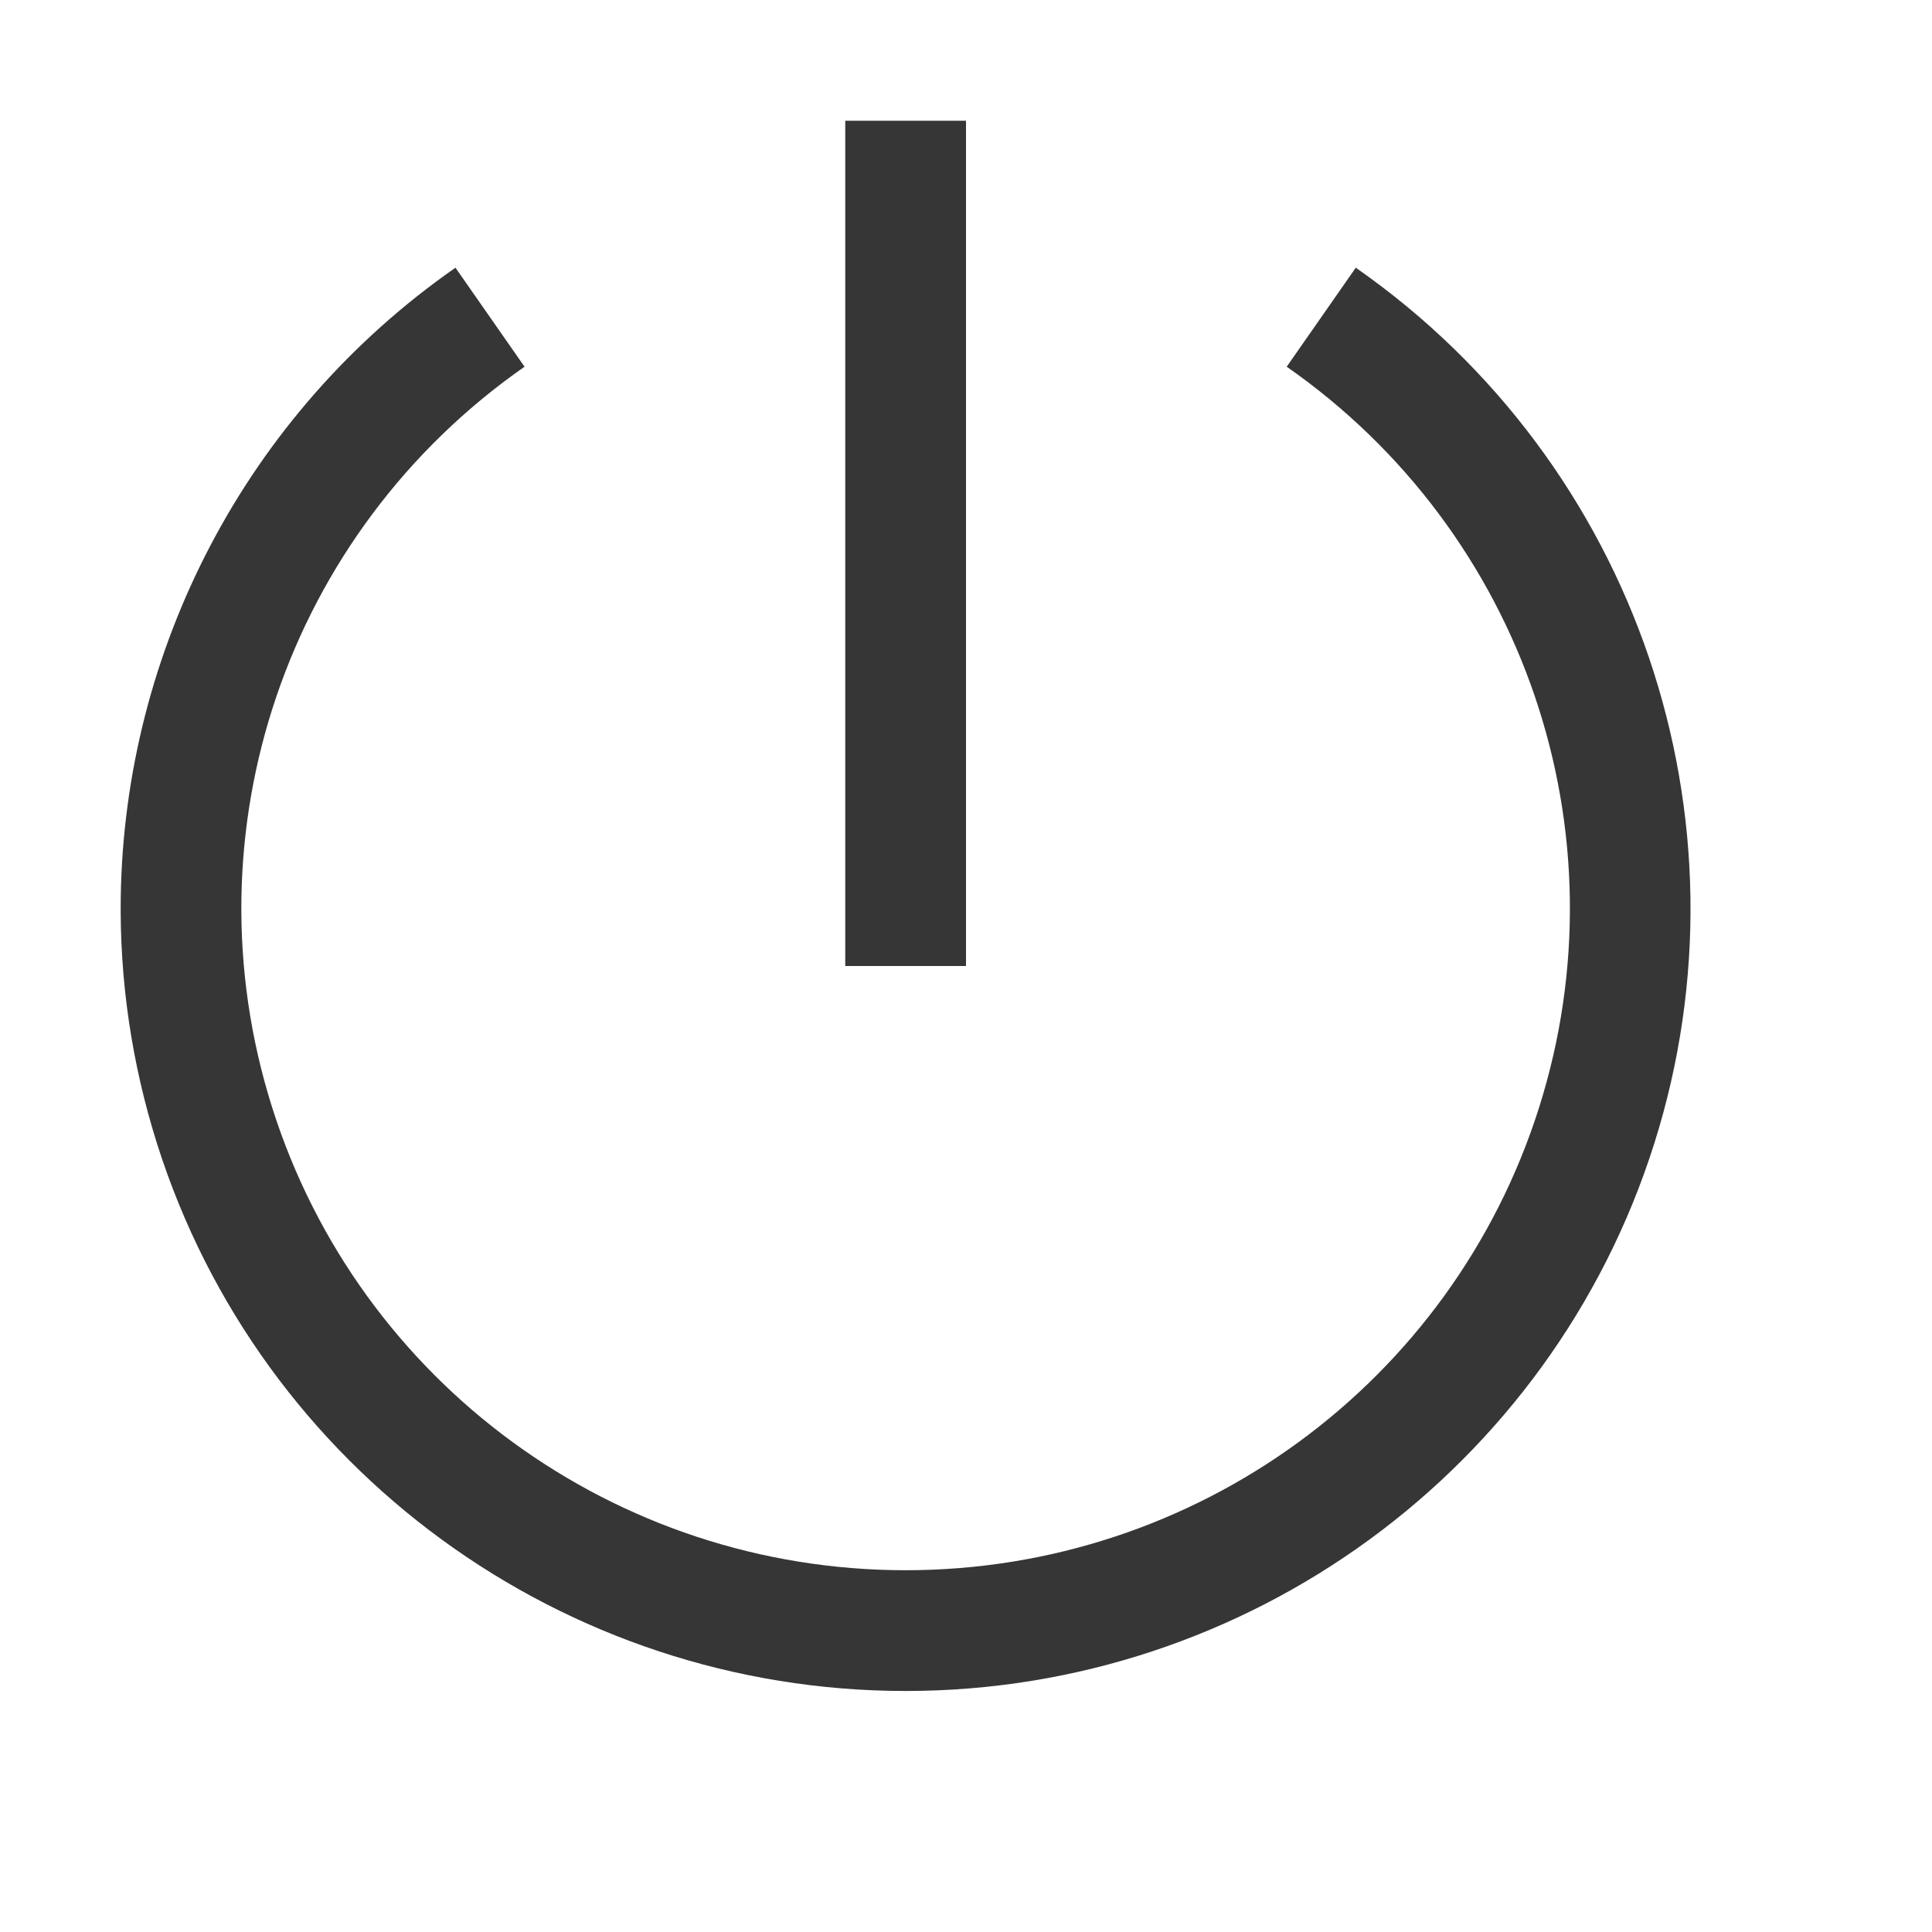
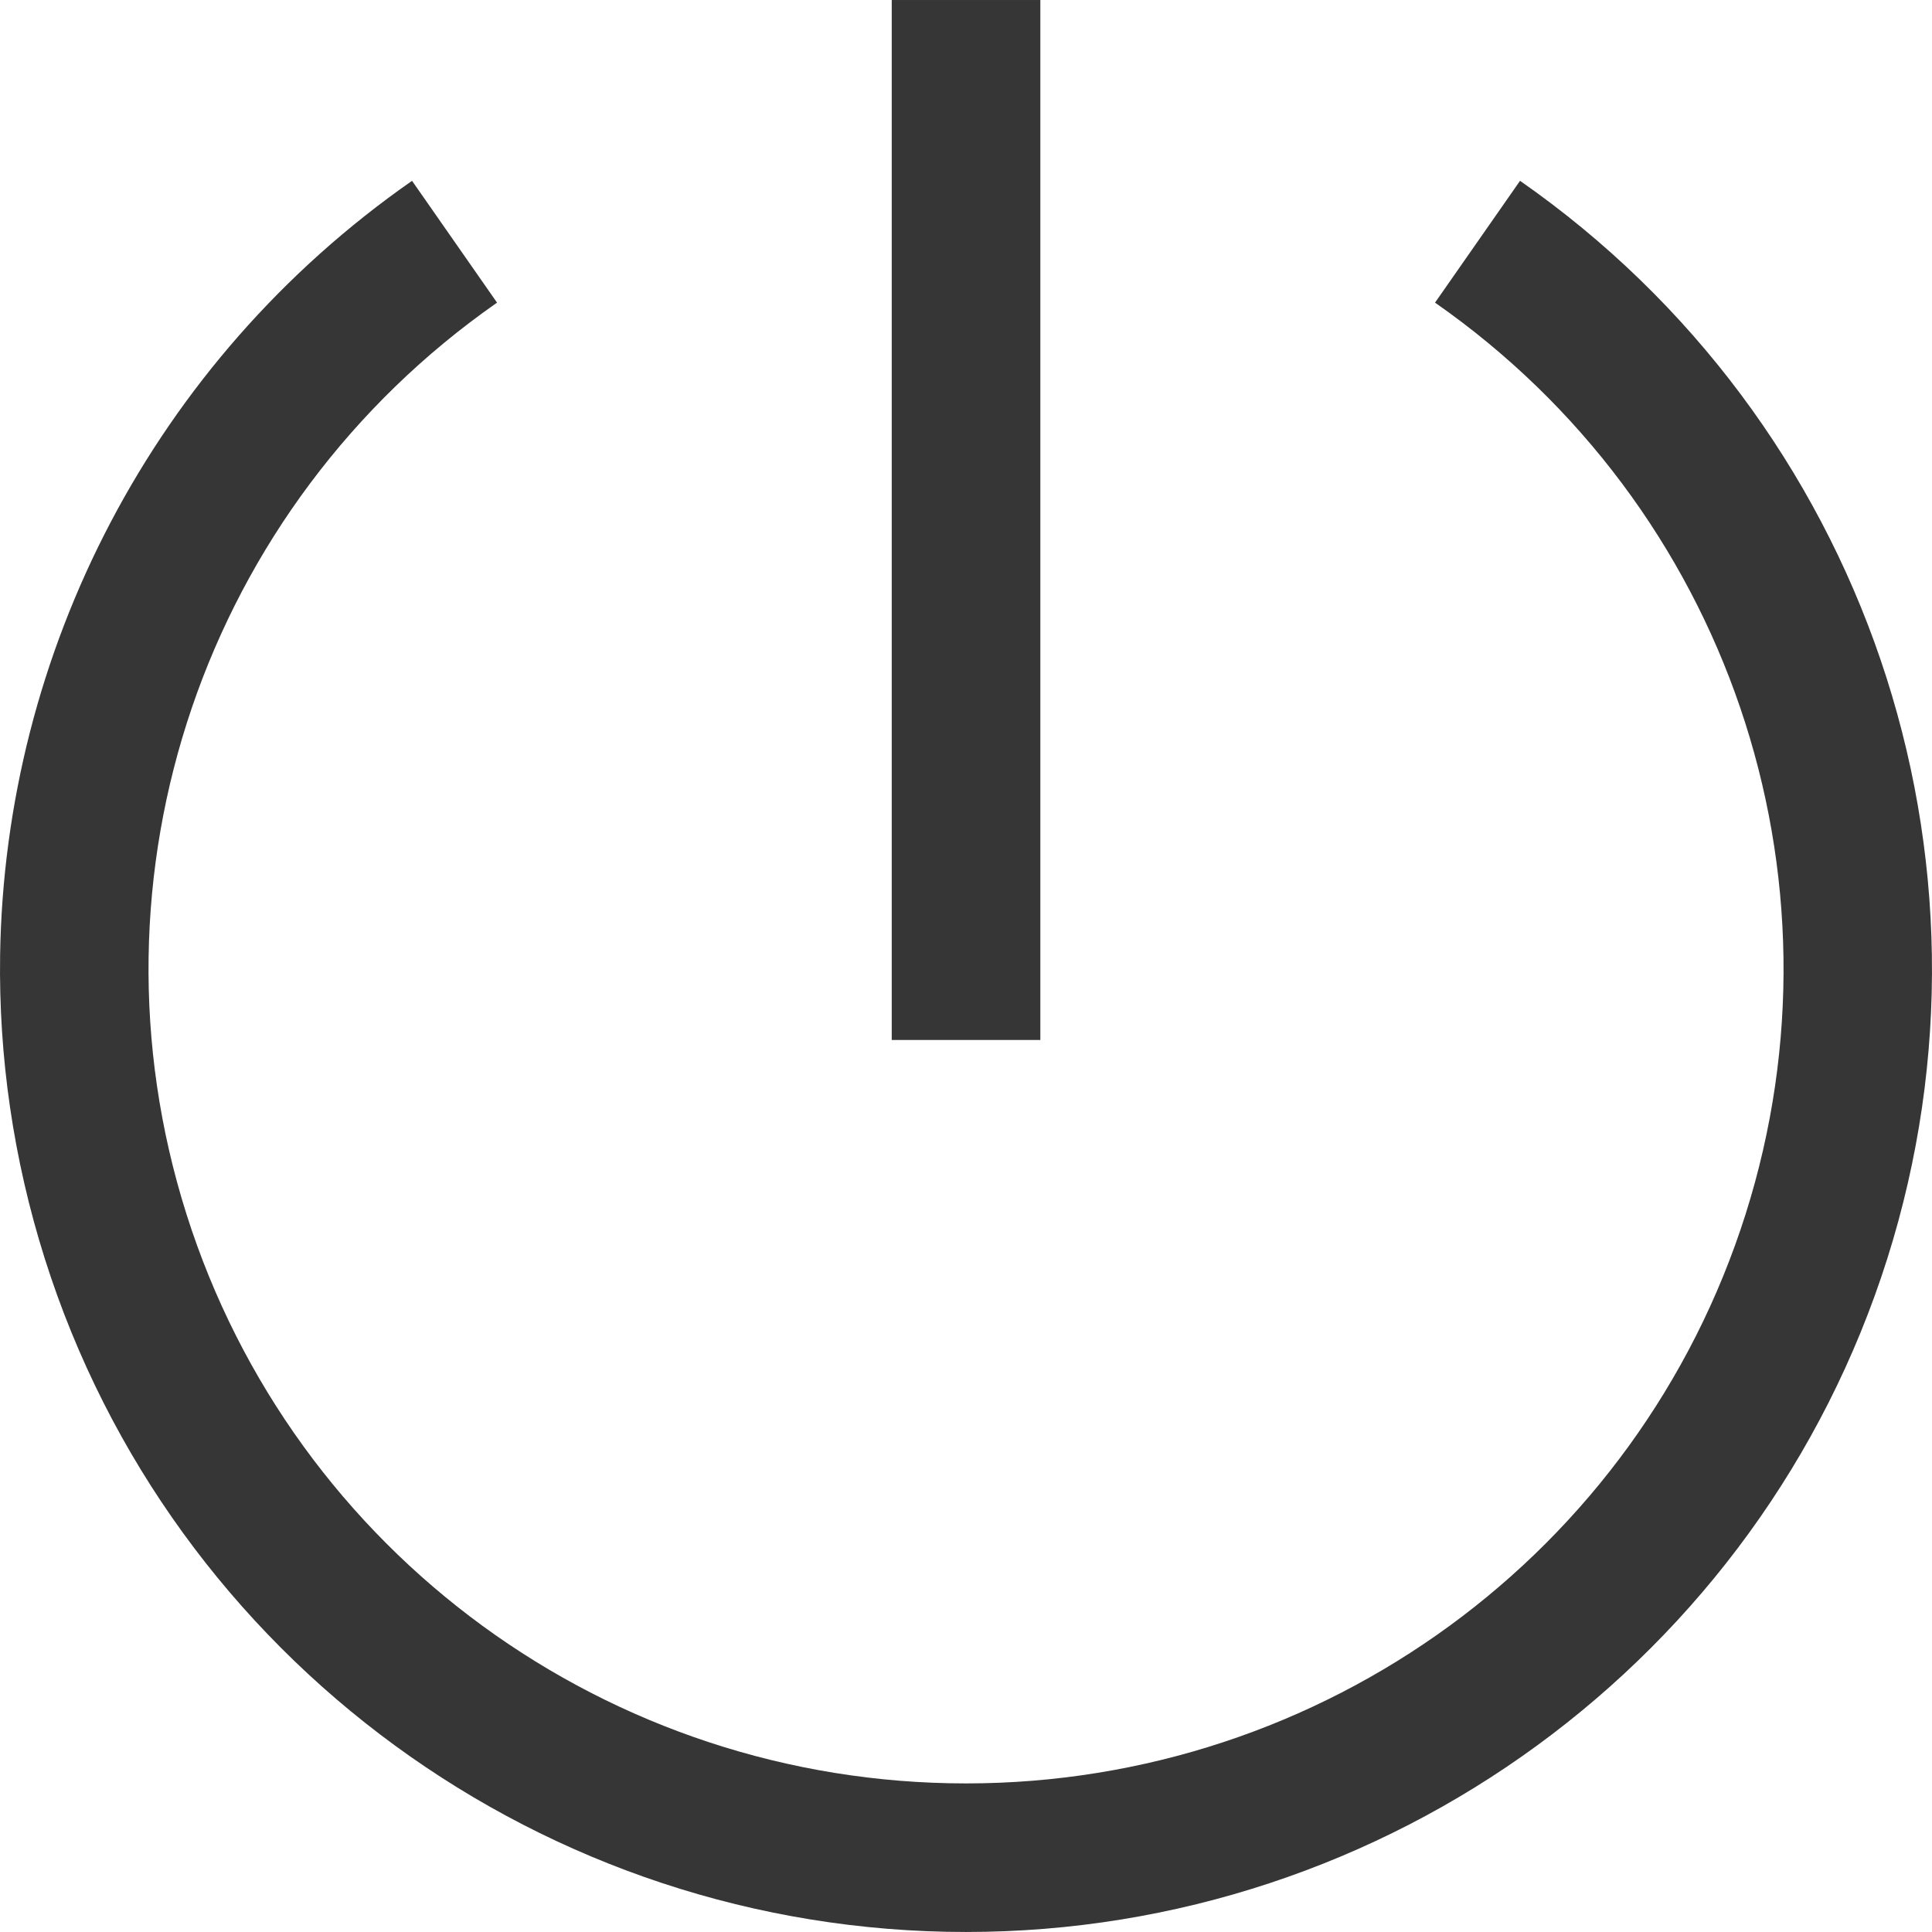
- <svg xmlns="http://www.w3.org/2000/svg" width="16" height="16" version="1.1">
-   <g transform="translate(-52 -320)" fill="#363636">
-     <path d="m53 327.43c-0.01 0.68 0.088 1.369 0.301 2.043 0.853 2.696 3.365 4.531 6.199 4.531s5.346-1.836 6.199-4.531c0.853-2.696-0.148-5.636-2.471-7.256l-0.572 0.82c1.968 1.373 2.812 3.853 2.09 6.135s-2.843 3.832-5.246 3.832-4.524-1.55-5.246-3.832 0.122-4.761 2.09-6.135l-0.572-0.82c-1.742 1.215-2.741 3.173-2.772 5.213z" />
-     <path d="m59 321v7h1v-7z" />
+ <svg xmlns="http://www.w3.org/2000/svg" width="16" height="16" version="1.1" id="svg2">
+   <defs id="defs2" />
+   <g transform="matrix(1.230676,0,0,1.230372,-65.22492,-394.9493)" fill="#363636" id="g2">
+     <path d="m 53,327.43 c -0.01,0.68 0.088,1.369 0.301,2.043 0.853,2.696 3.365,4.531 6.199,4.531 2.834,0 5.346,-1.836 6.199,-4.531 0.853,-2.696 -0.148,-5.636 -2.471,-7.256 l -0.572,0.82 c 1.968,1.373 2.812,3.853 2.09,6.135 -0.722,2.282 -2.843,3.832 -5.246,3.832 -2.403,0 -4.524,-1.55 -5.246,-3.832 -0.722,-2.282 0.122,-4.761 2.09,-6.135 l -0.572,-0.82 c -1.742,1.215 -2.741,3.173 -2.772,5.213 z" id="path1" />
+     <path d="m 59,321 v 7 h 1 v -7 z" id="path2" />
  </g>
</svg>
